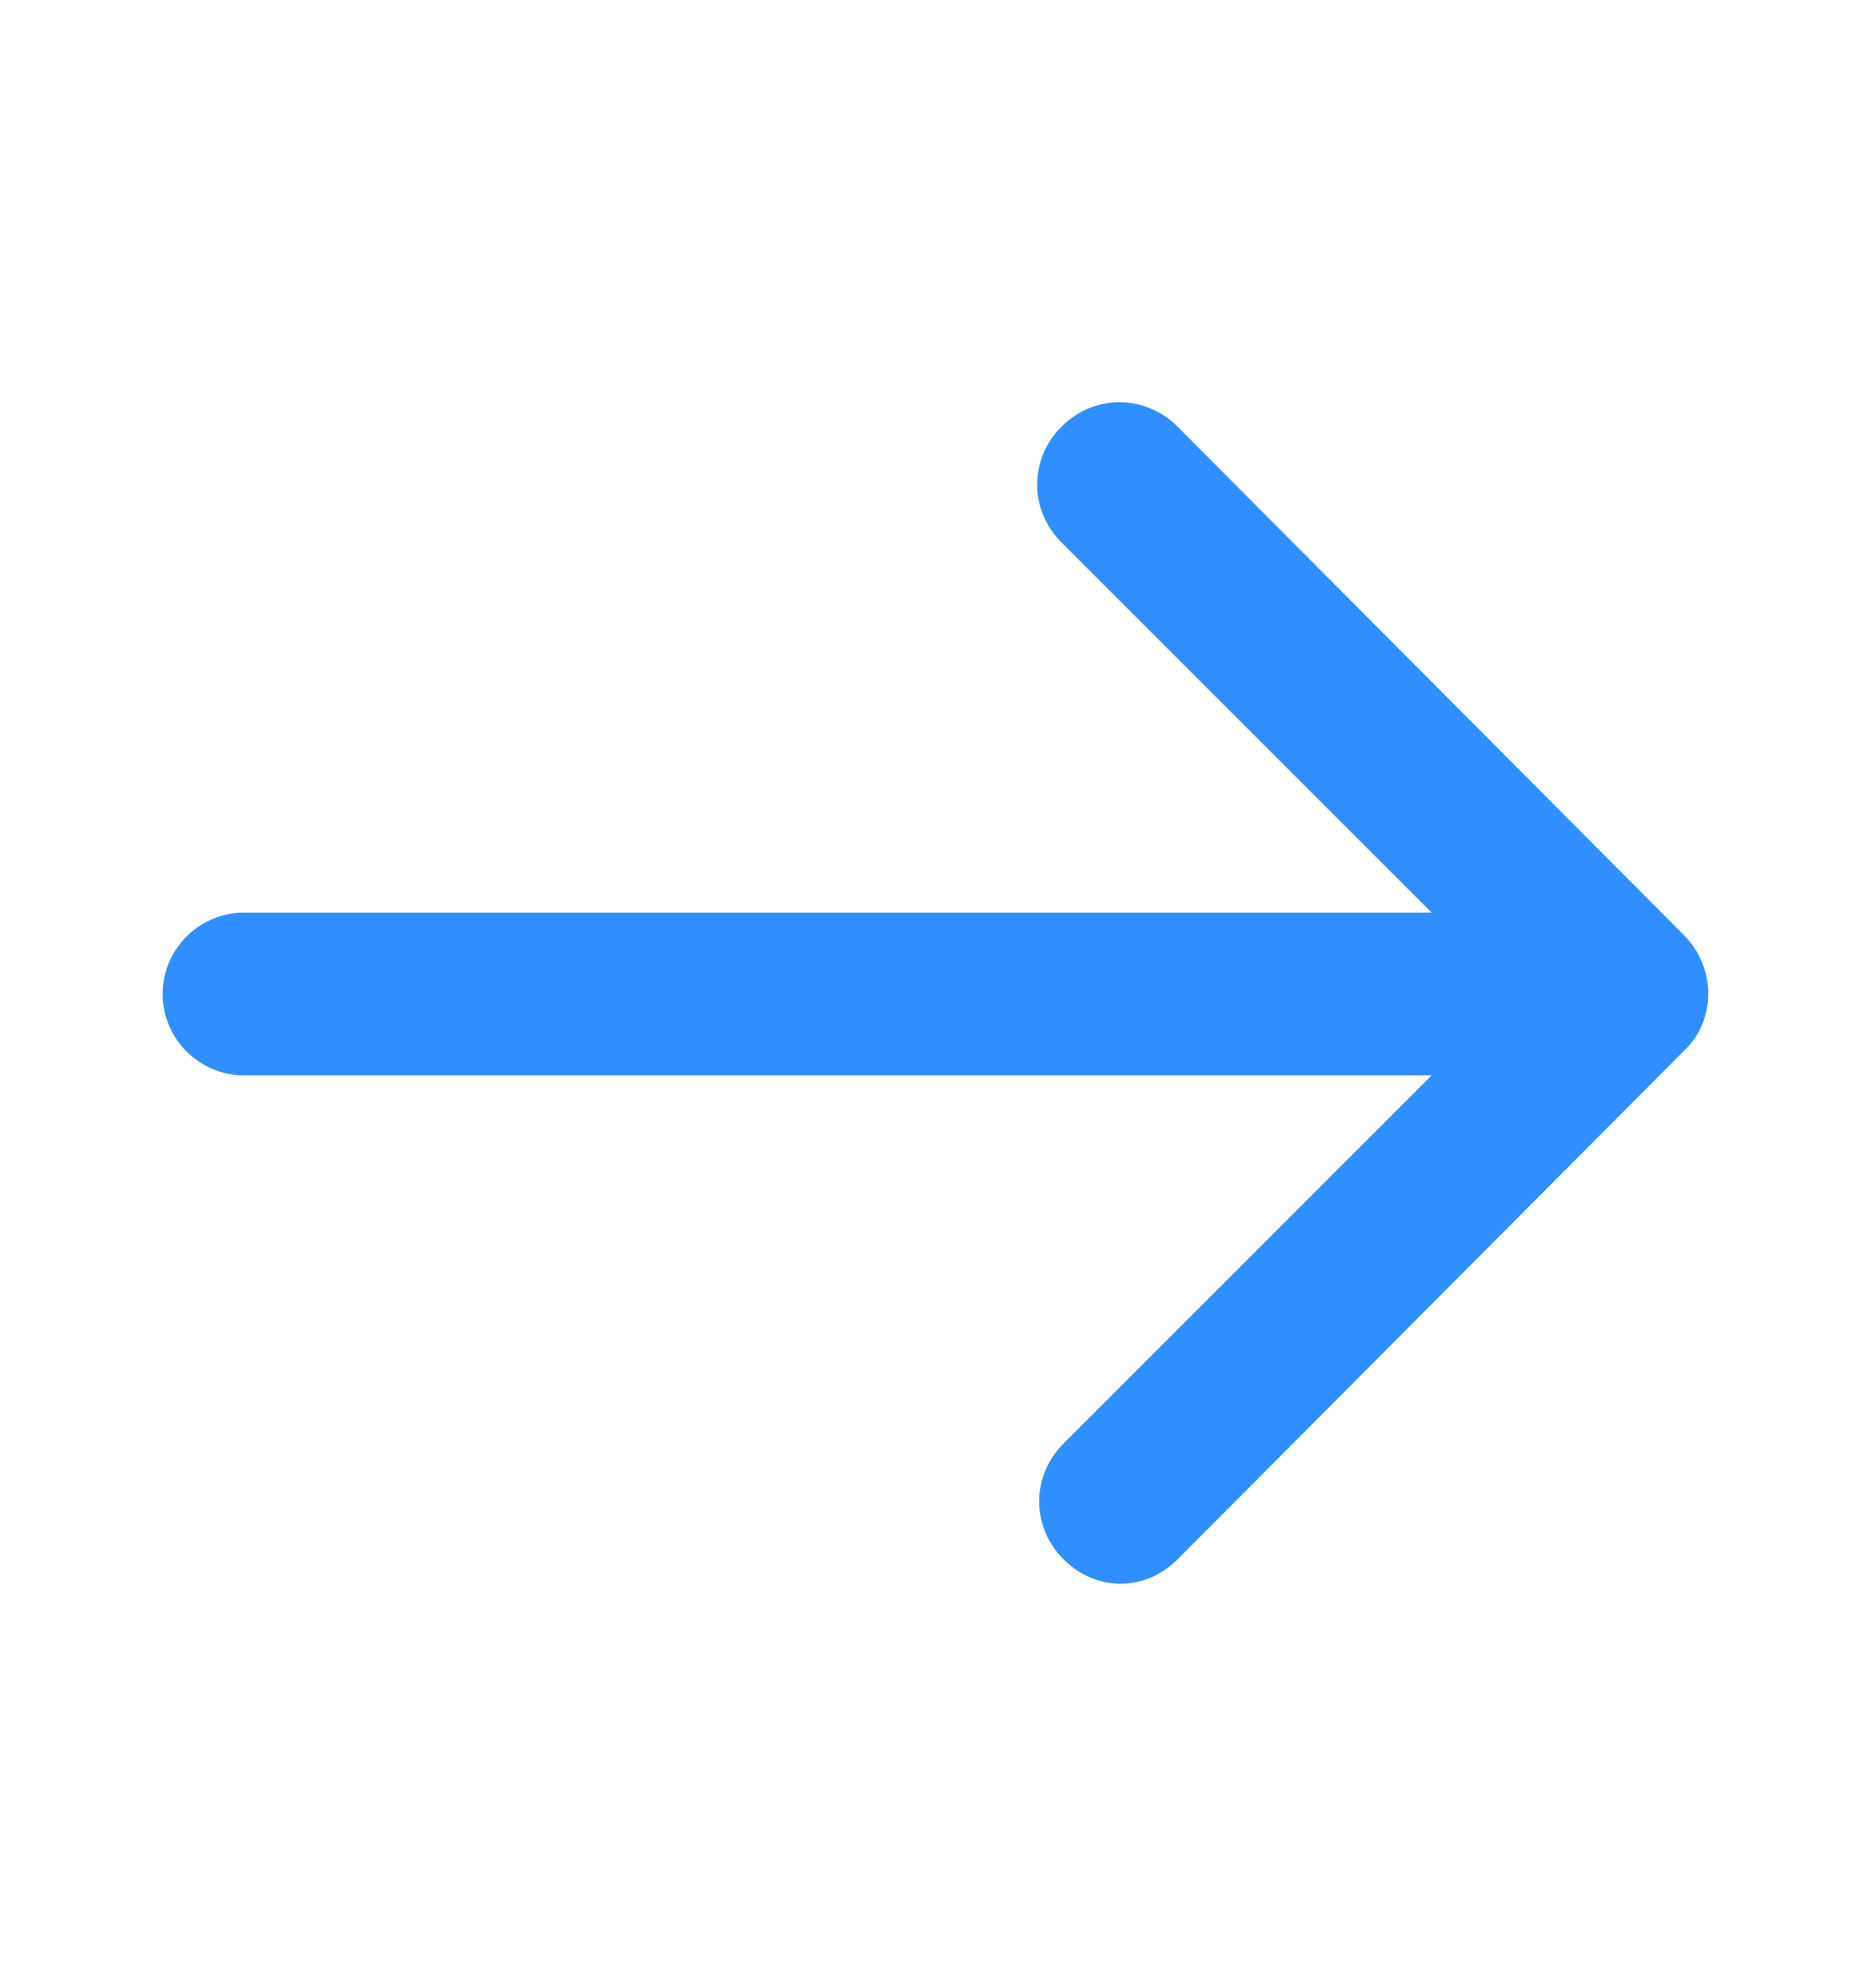
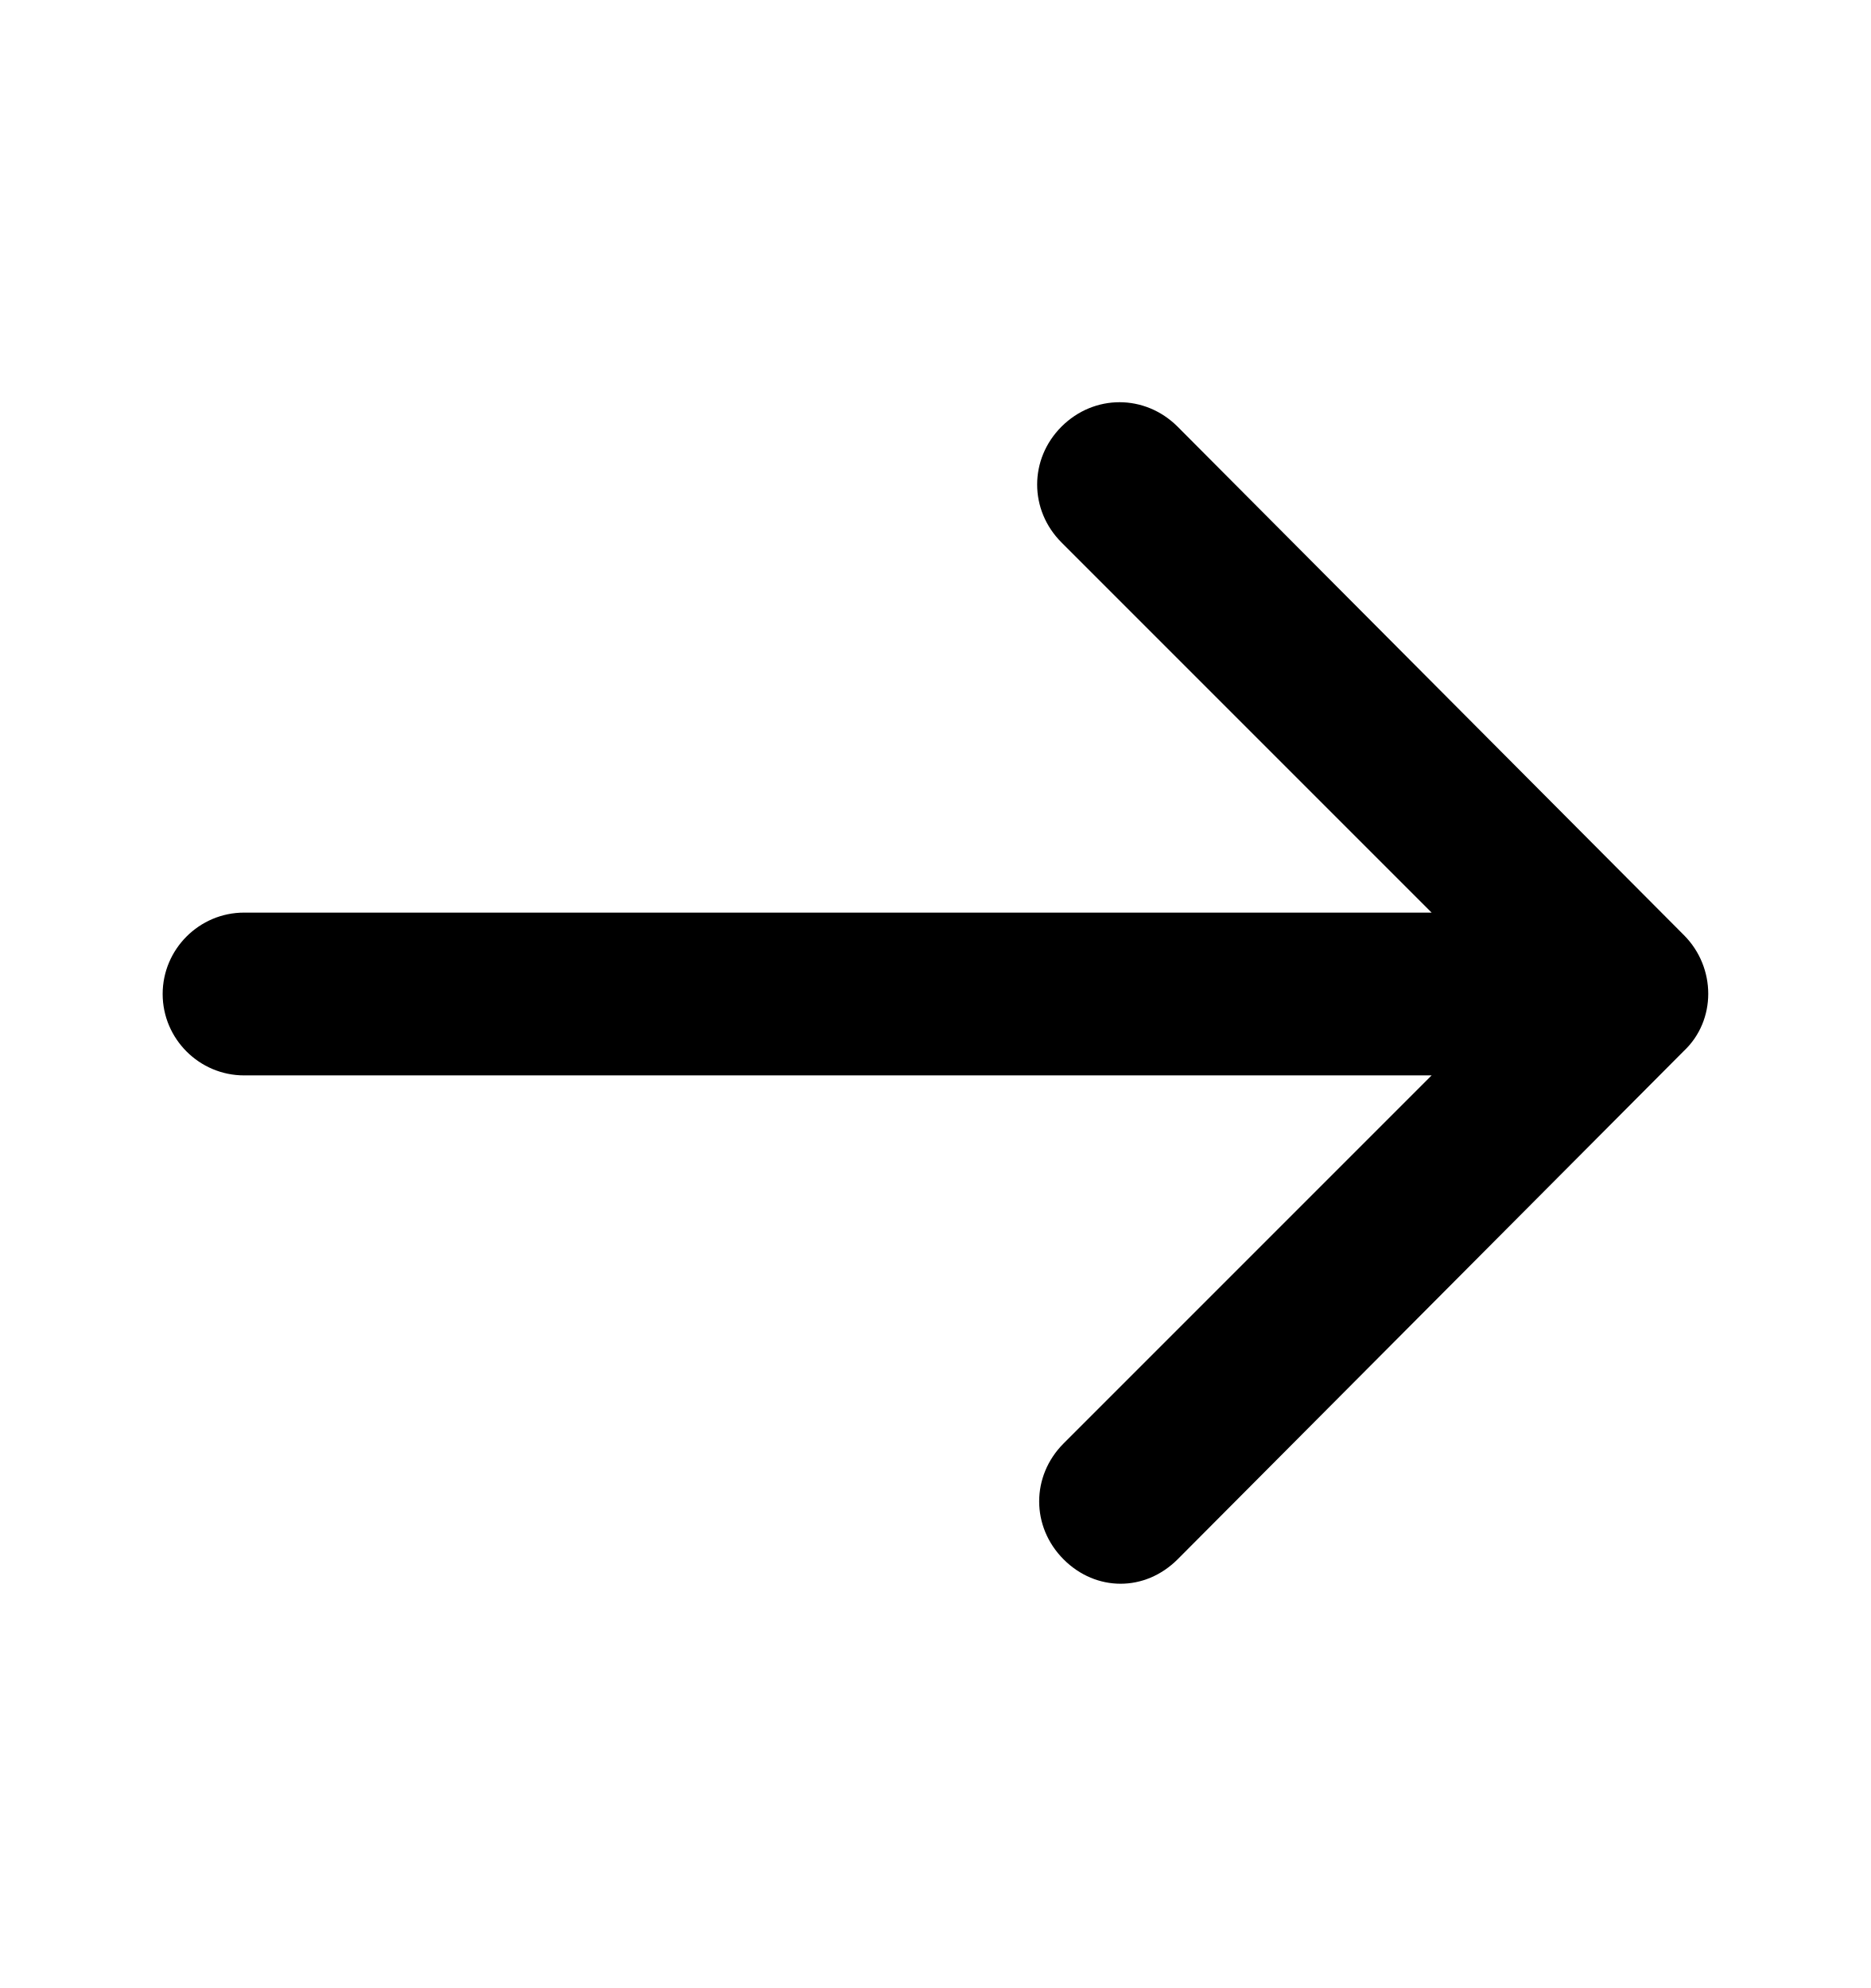
<svg xmlns="http://www.w3.org/2000/svg" width="16" height="17" viewBox="0 0 16 17" fill="none">
-   <path d="M14.4 8.987L10.07 13.335C9.93 13.474 9.757 13.543 9.583 13.543C9.409 13.543 9.235 13.474 9.096 13.335C8.817 13.056 8.817 12.622 9.096 12.343L12.243 9.196H2.087C1.704 9.196 1.391 8.883 1.391 8.5C1.391 8.117 1.704 7.804 2.087 7.804H12.243L9.078 4.639C8.8 4.361 8.8 3.926 9.078 3.648C9.357 3.37 9.791 3.37 10.07 3.648L14.4 7.996C14.678 8.274 14.678 8.726 14.4 8.987Z" fill="#308FFF" />
+   <path d="M14.4 8.987L10.07 13.335C9.93 13.474 9.757 13.543 9.583 13.543C9.409 13.543 9.235 13.474 9.096 13.335C8.817 13.056 8.817 12.622 9.096 12.343L12.243 9.196H2.087C1.704 9.196 1.391 8.883 1.391 8.5C1.391 8.117 1.704 7.804 2.087 7.804H12.243L9.078 4.639C8.8 4.361 8.8 3.926 9.078 3.648C9.357 3.37 9.791 3.37 10.07 3.648L14.4 7.996C14.678 8.274 14.678 8.726 14.4 8.987Z" fill="currentColor" />
</svg>
